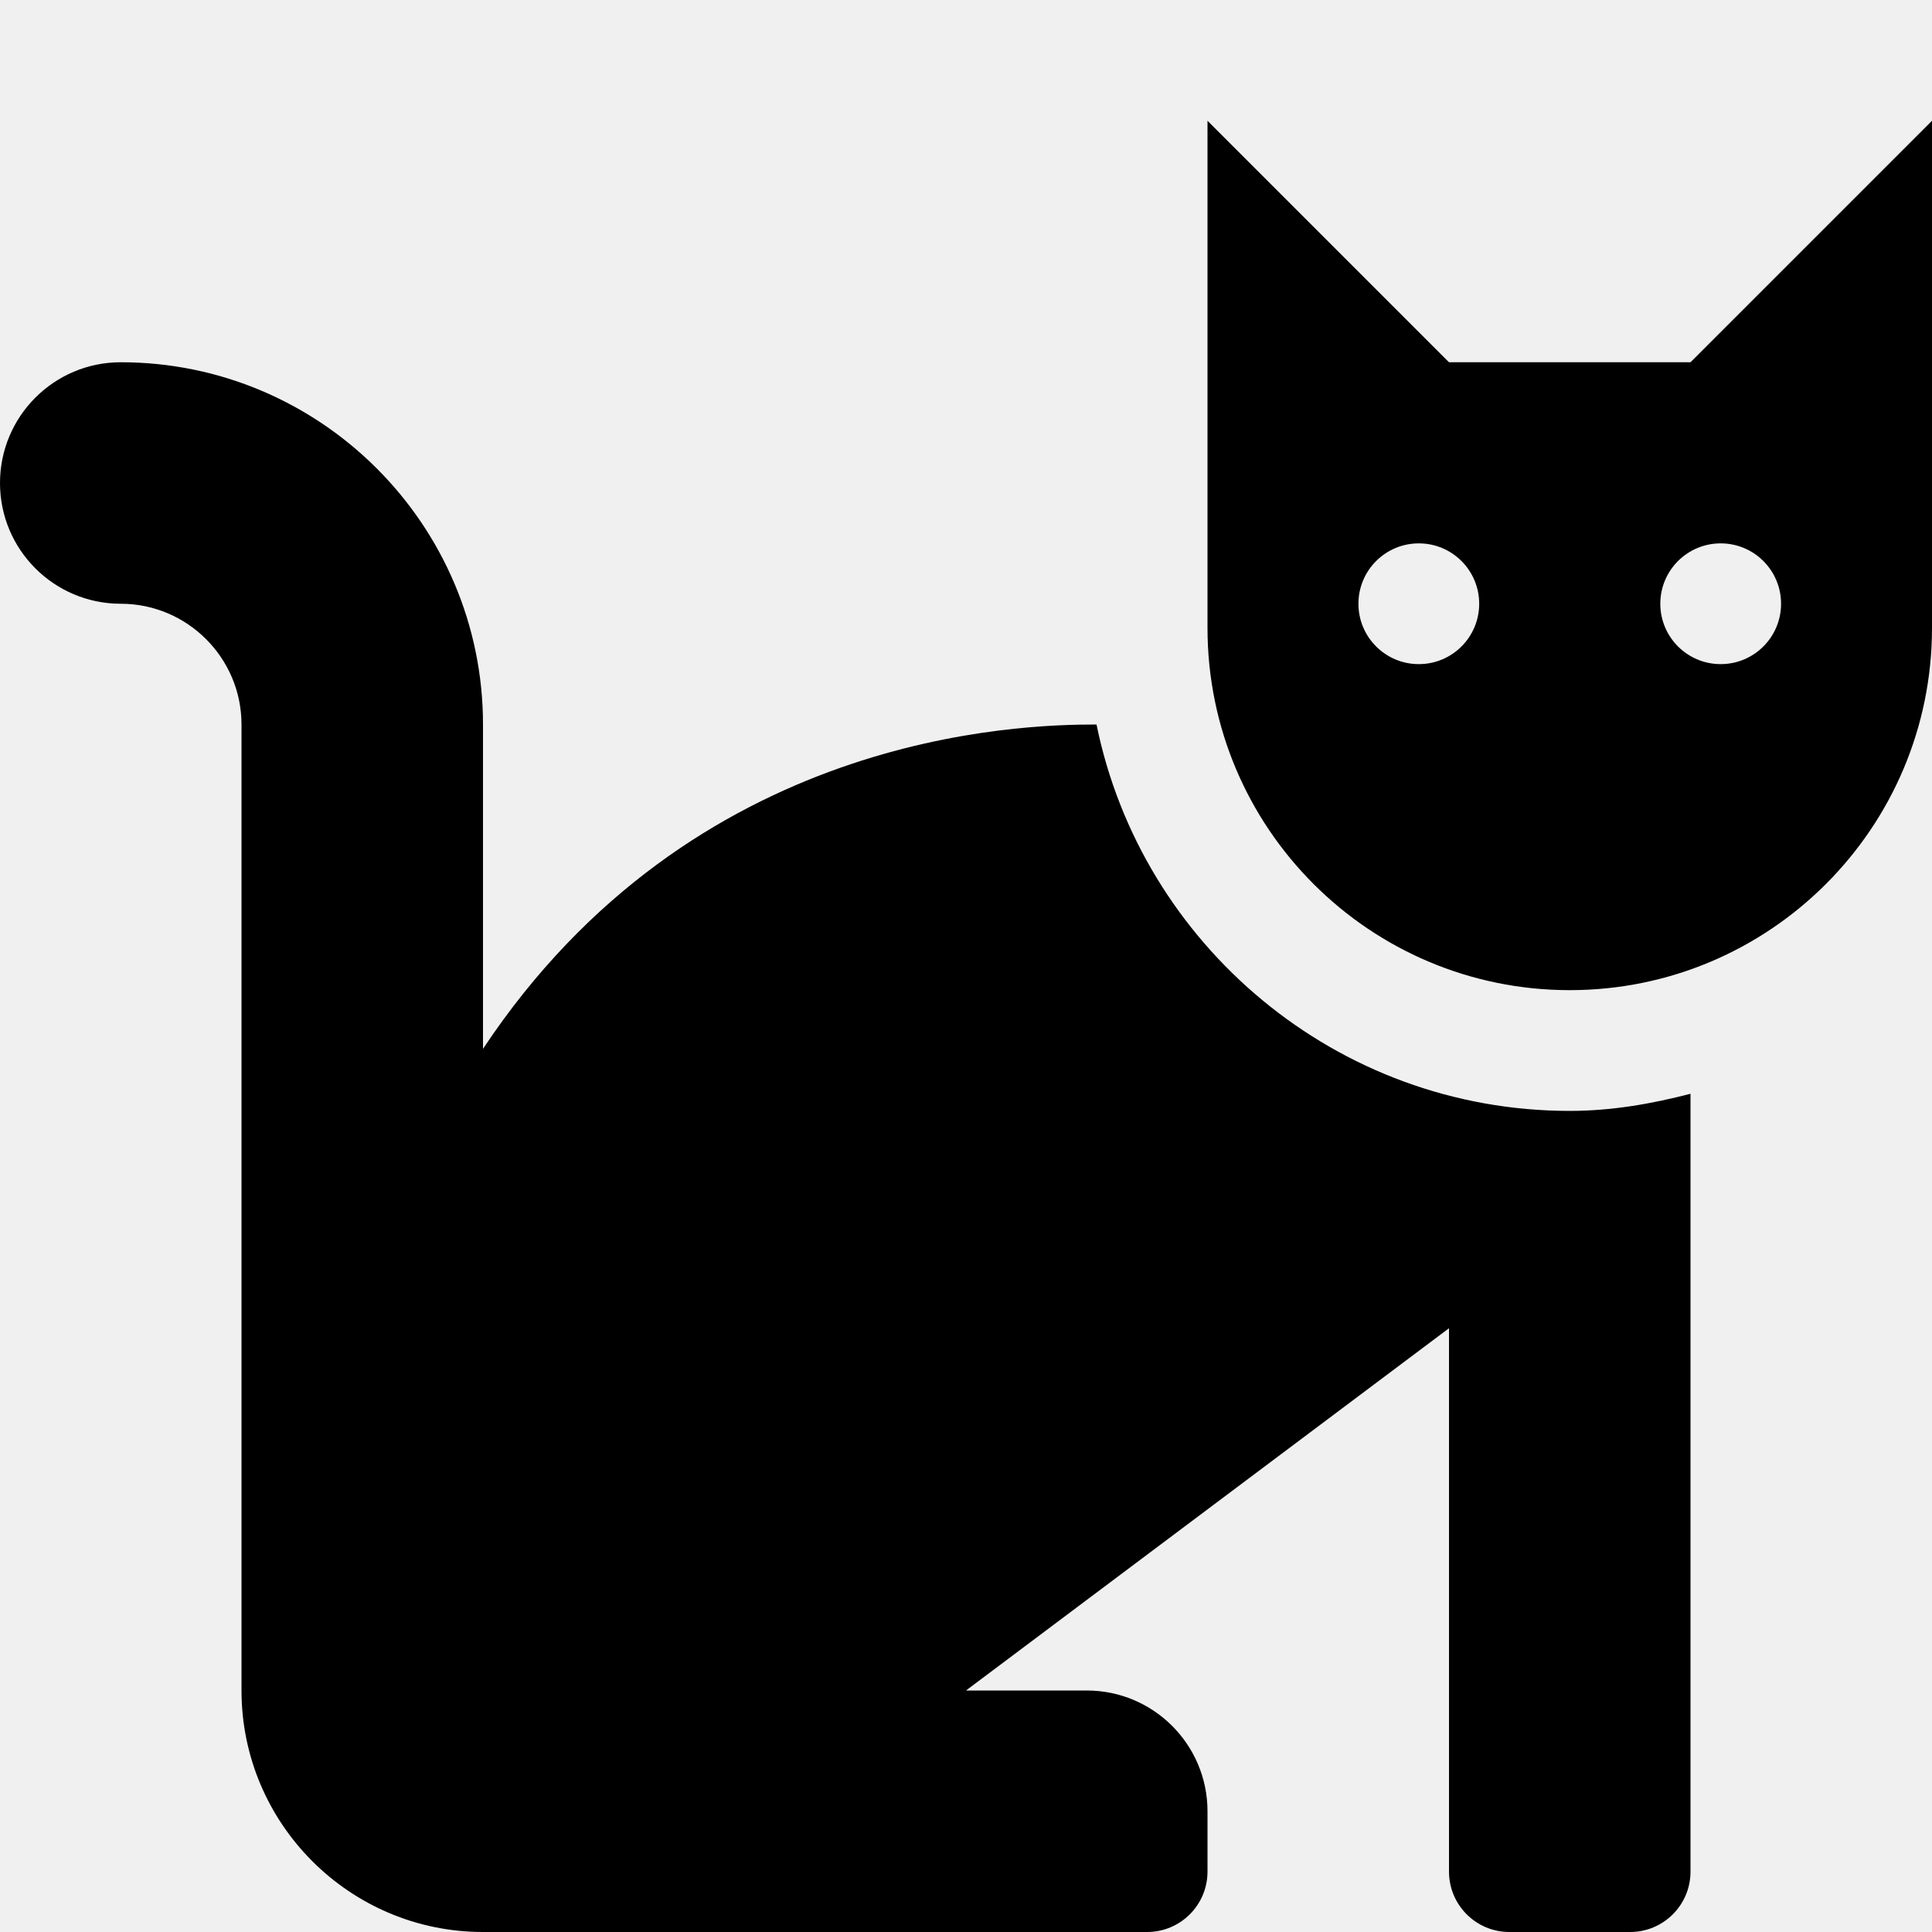
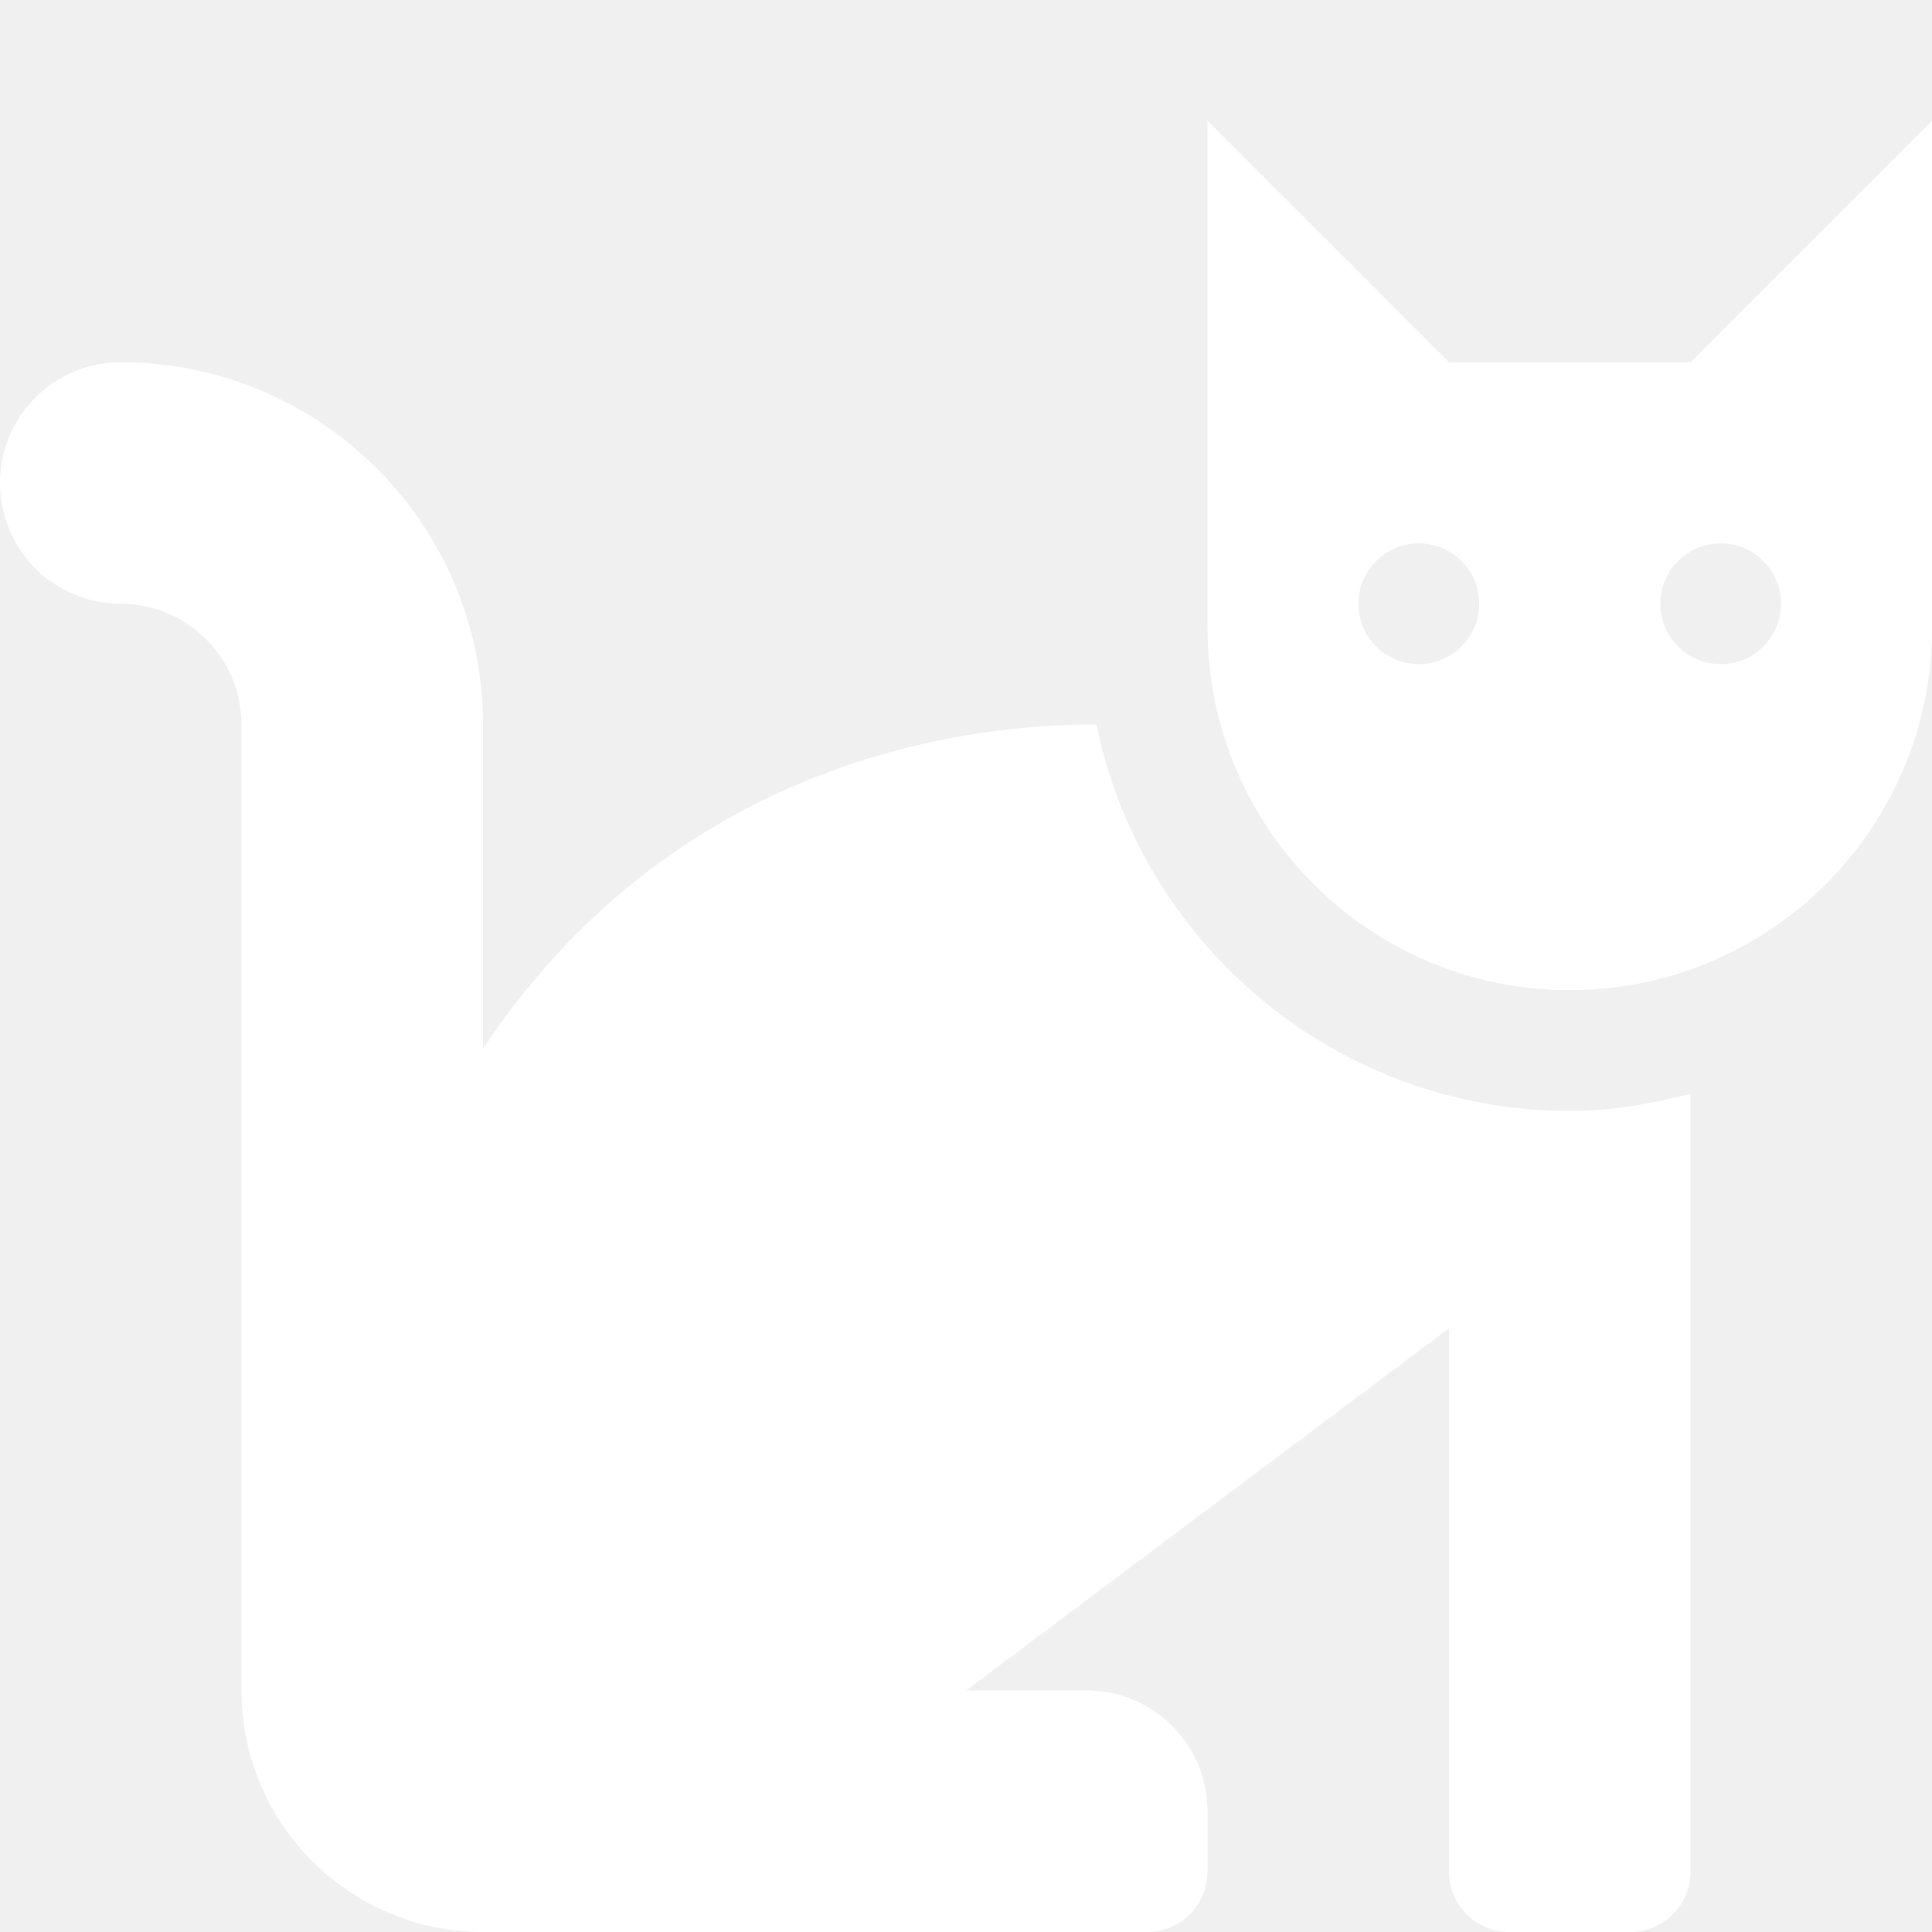
<svg xmlns="http://www.w3.org/2000/svg" aria-hidden="true" focusable="false" data-prefix="fas" data-icon="cat" class="svg-inline--fa fa-cat fa-w-16" role="img" viewBox="0 0 512 512">
-   <path fill="currentColor" d="M290.59 192c-20.18 0-106.82 1.98-162.59 85.95V192c0-52.94-43.06-96-96-96-17.67 0-32 14.33-32 32s14.33 32 32 32c17.64 0 32 14.36 32 32v256c0 35.3 28.7 64 64 64h176c8.84 0 16-7.16 16-16v-16c0-17.67-14.33-32-32-32h-32l128-96v144c0 8.84 7.16 16 16 16h32c8.84 0 16-7.16 16-16V289.86c-10.29 2.67-20.89 4.54-32 4.54-61.81 0-113.52-44.05-125.41-102.4zM448 96h-64l-64-64v134.4c0 53.02 42.98 96 96 96s96-42.98 96-96V32l-64 64zm-72 80c-8.84 0-16-7.16-16-16s7.16-16 16-16 16 7.16 16 16-7.16 16-16 16zm80 0c-8.84 0-16-7.16-16-16s7.16-16 16-16 16 7.16 16 16-7.16 16-16 16z" />
+   <path fill="white" d="M290.59 192c-20.18 0-106.82 1.98-162.59 85.95V192c0-52.94-43.06-96-96-96-17.67 0-32 14.33-32 32s14.33 32 32 32c17.64 0 32 14.36 32 32v256c0 35.3 28.7 64 64 64h176c8.84 0 16-7.16 16-16v-16c0-17.67-14.33-32-32-32h-32l128-96v144c0 8.84 7.16 16 16 16h32c8.84 0 16-7.16 16-16V289.86c-10.29 2.67-20.89 4.54-32 4.54-61.81 0-113.52-44.05-125.41-102.4zM448 96h-64l-64-64v134.4c0 53.02 42.98 96 96 96s96-42.98 96-96V32l-64 64zm-72 80c-8.84 0-16-7.16-16-16s7.16-16 16-16 16 7.16 16 16-7.16 16-16 16zm80 0c-8.84 0-16-7.16-16-16s7.16-16 16-16 16 7.16 16 16-7.16 16-16 16z" />
</svg>
